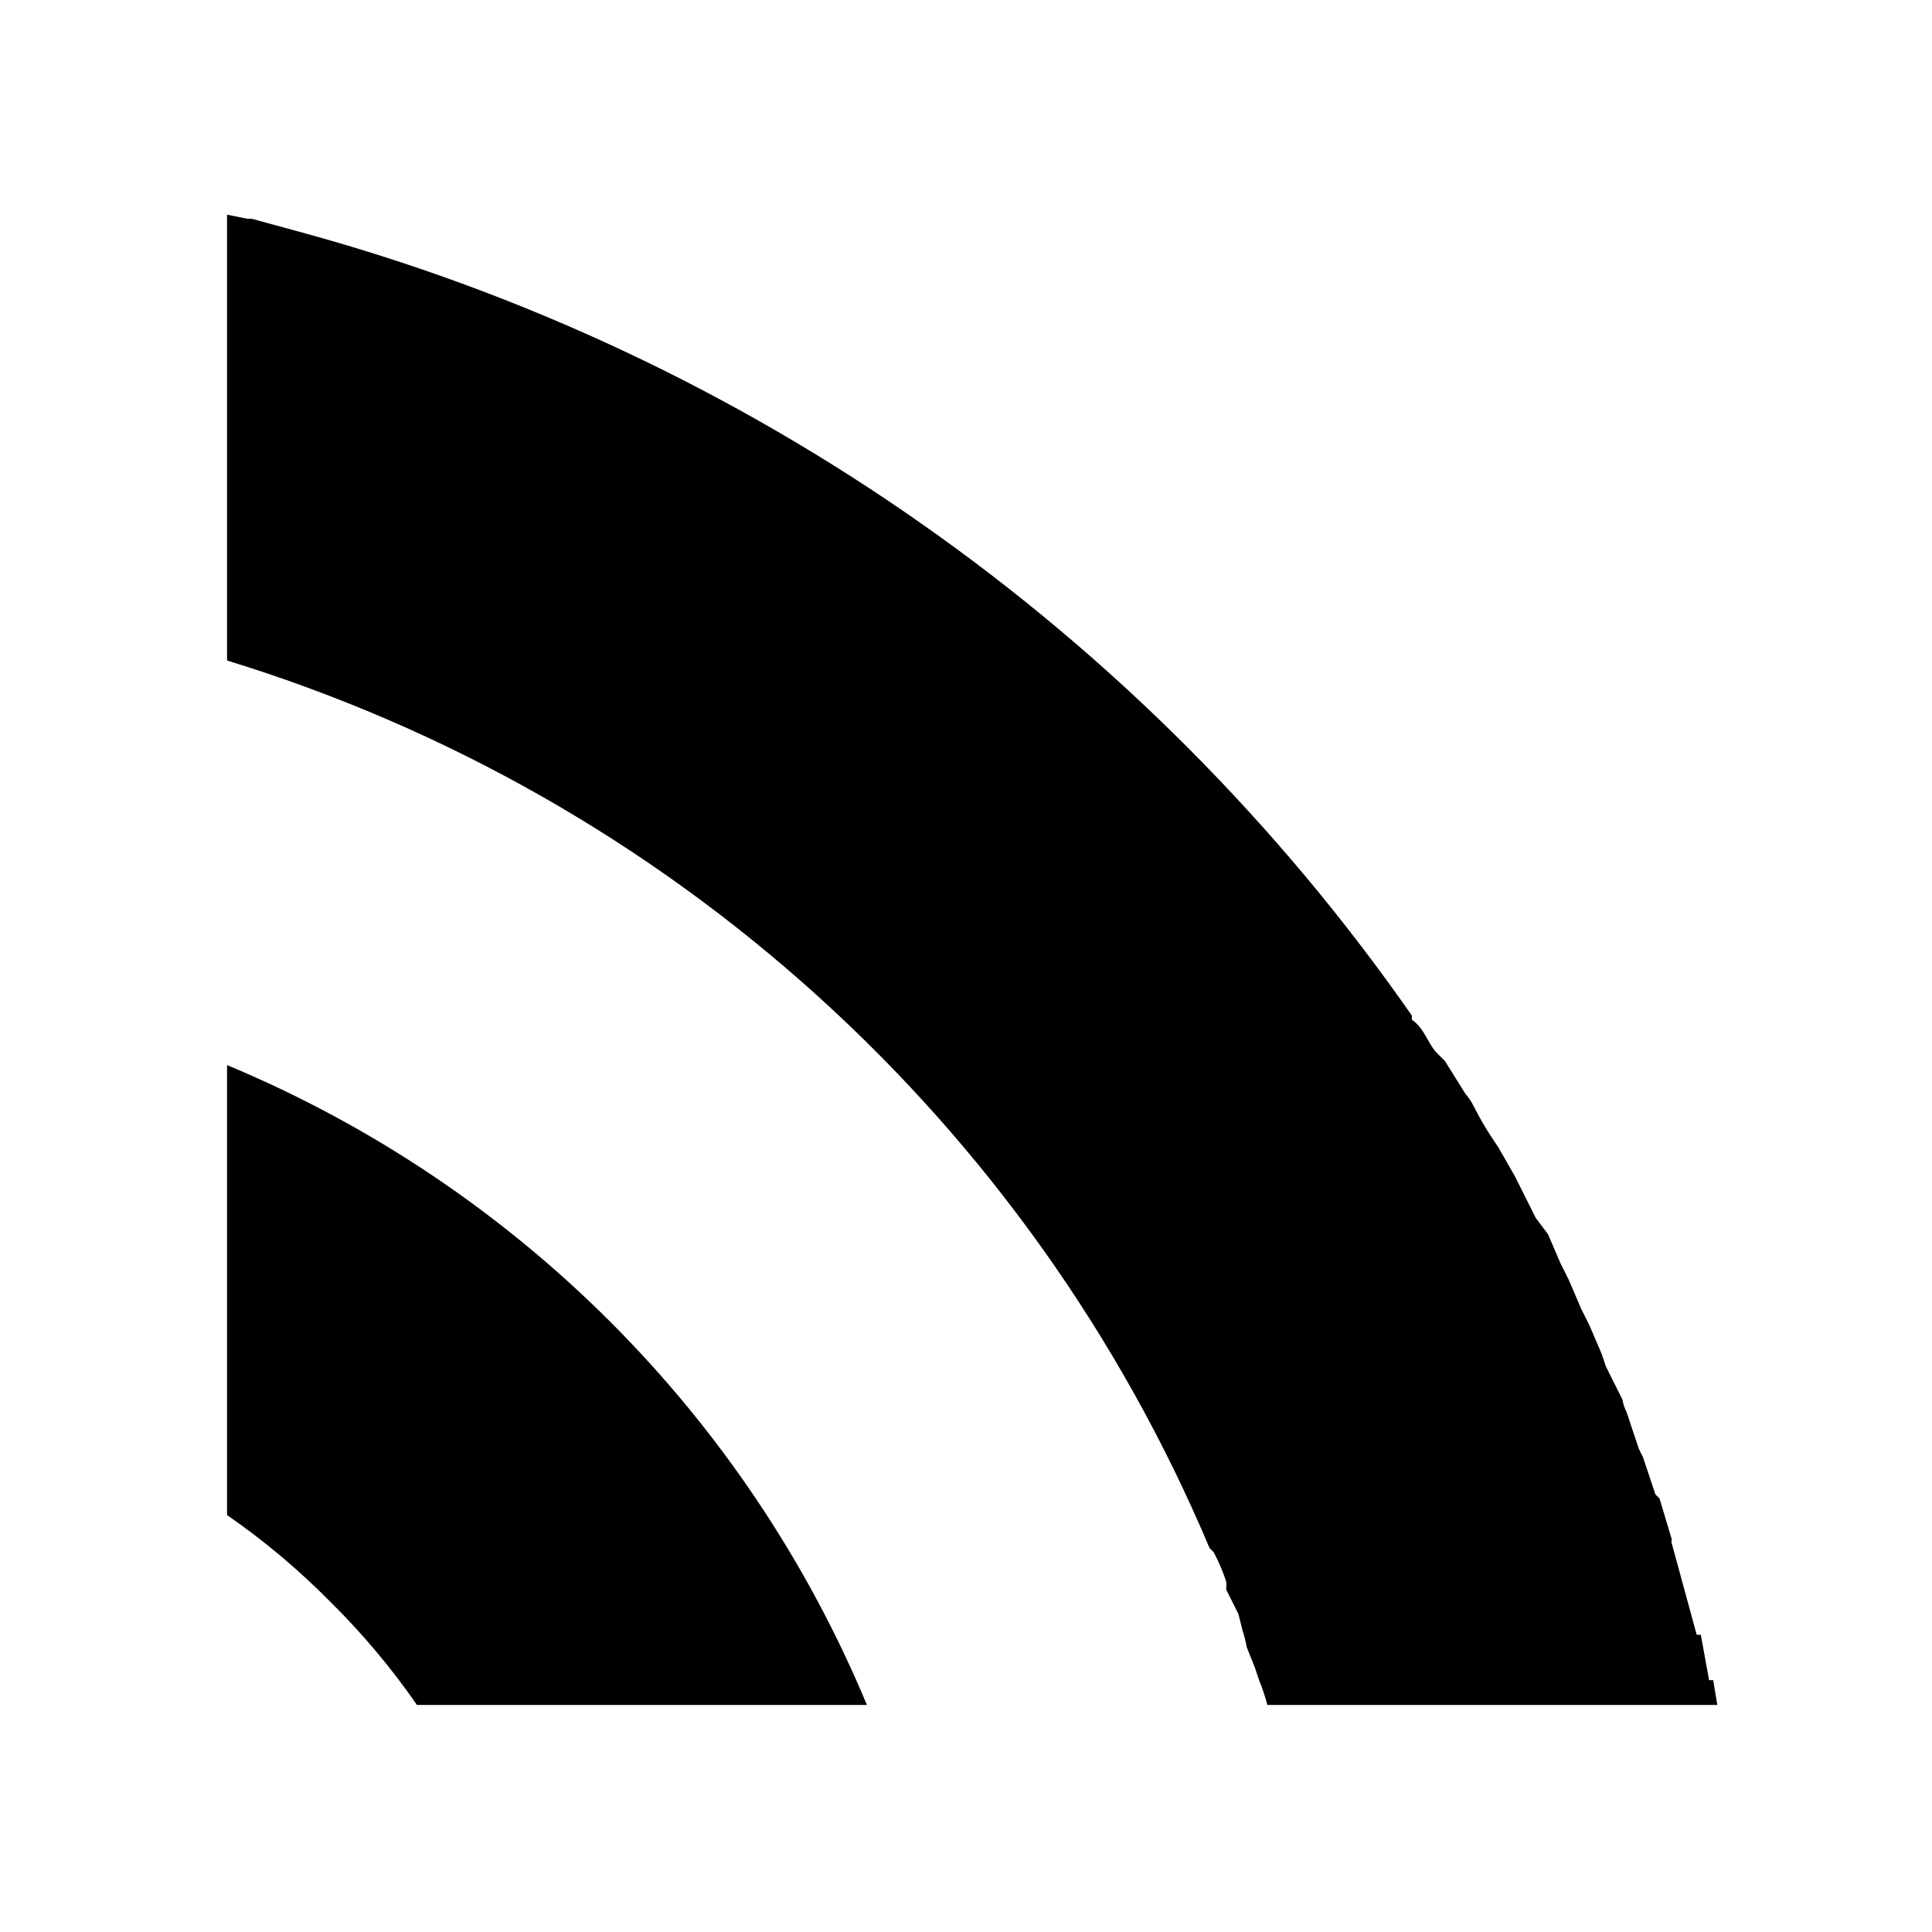
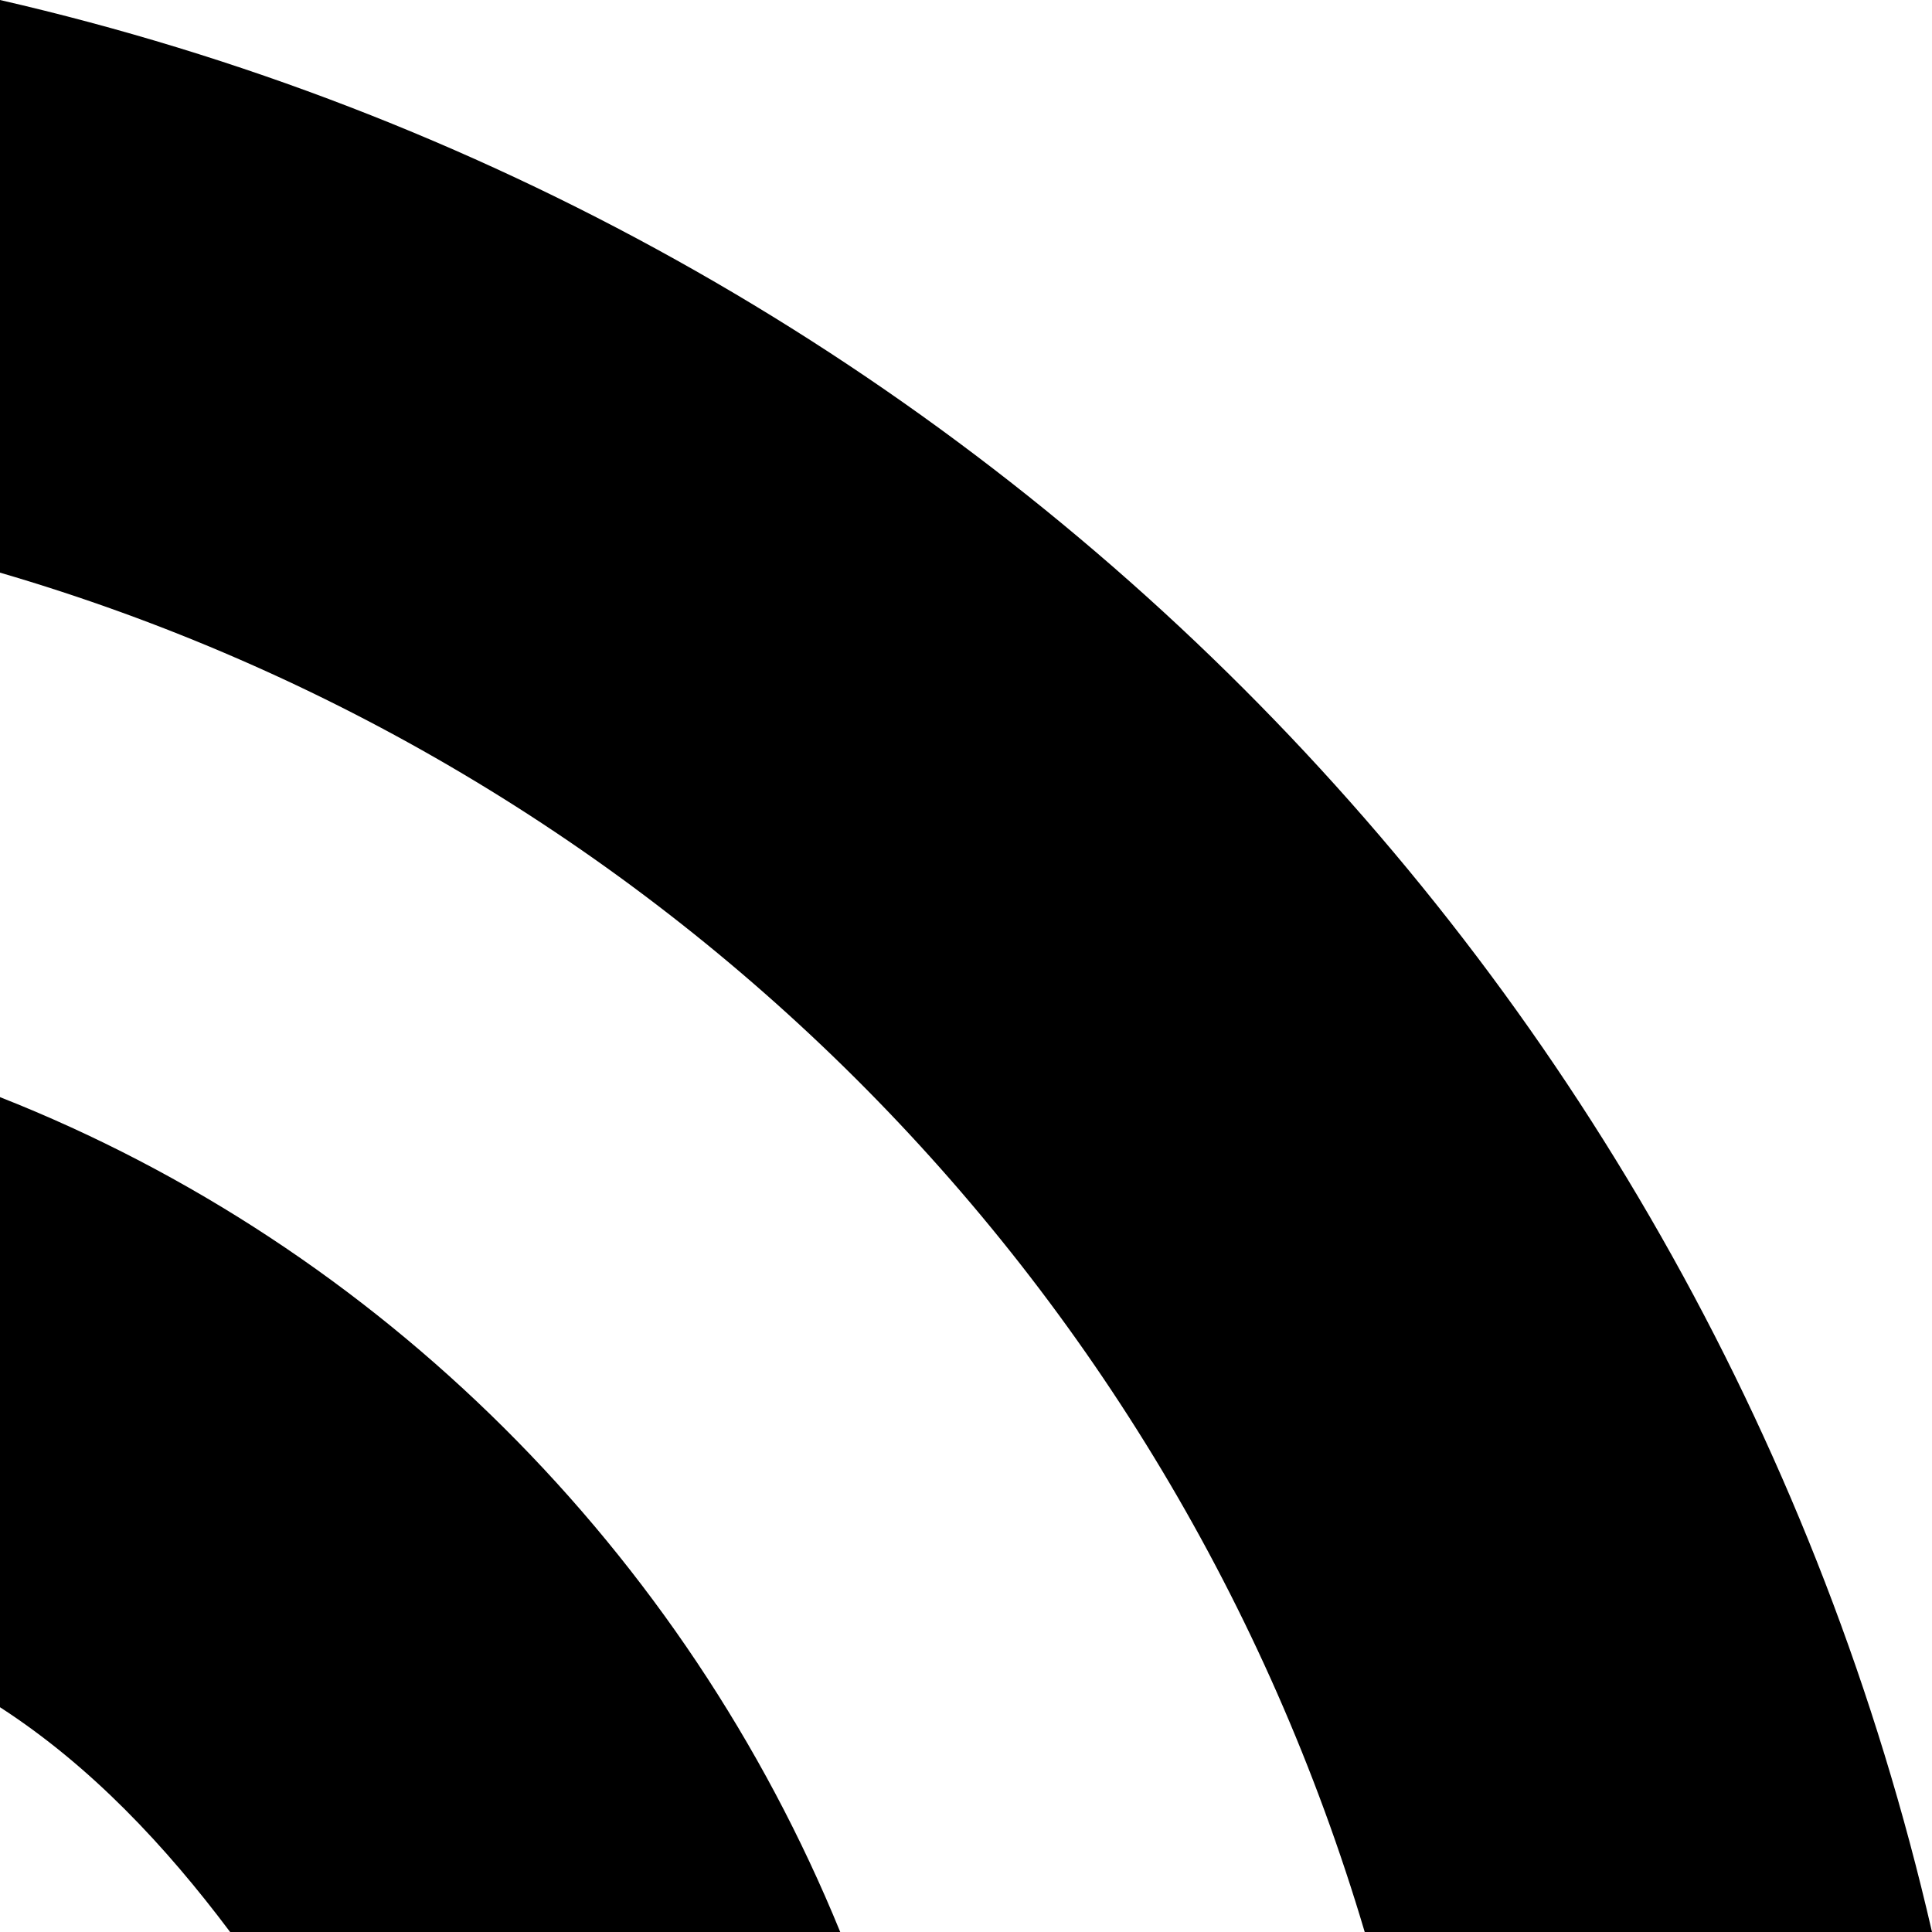
- <svg viewBox="0 0 468 468">
-   <path d="M293 375l1 1a47 47 0 0 1 3 7 6 6 0 0 1 0 2l3 6 1 4a27 27 0 0 1 1 4l2 5 1 3a48 48 0 0 1 2 6h109l-1-6h-1l-2-11h-1l-3-11-3-11a1 1 0 0 1 0-1l-3-10-1-1-3-9-1-2-3-9a10 10 0 0 1-1-3l-4-8-1-3-3-7-2-4-3-7-2-4-3-7-3-4-3-6-2-4-4-7-2-3a79 79 0 0 1-4-7 13 13 0 0 0-2-3l-5-8-2-2c-2-2-3-6-6-8v-1A483 483 0 0 0 72 56l-11-3h-1l-5-1v108a379 379 0 0 1 238 215z" class="cls-1" data-name="Path 6" />
-   <path d="M80 388a175 175 0 0 1 21 25h109A288 288 0 0 0 55 258v109a175 175 0 0 1 25 21z" class="cls-1" data-name="Path 13" />
+ <svg version="1" viewBox="0 0 361 361">
+   <path d="M1220 290c42-66 42-151 0-217l-31 32c26 48 26 105 0 153l31 32zm-95 32c-48 26-105 26-153 0l-32 31c66 42 150 42 216 0l-31-31zM908 105l-32-32c-42 66-42 151 0 217l32-32c-26-48-26-105 0-153zm29 29c-13 30-13 65 0 95l34-34c-2-9-2-18 0-27l-34-34zm222 94c13-30 13-64 0-94l-33 33c2 9 2 19 0 28l33 33zm-97 31c-9 2-18 2-27 0l-34 33c30 13 65 13 95 0l-34-33zM0 319V205c71 28 128 85 157 156H43c-12-16-26-31-43-42zm255 42h106A481 481 0 0 0 0 0v107a376 376 0 0 1 255 254z" />
</svg>
